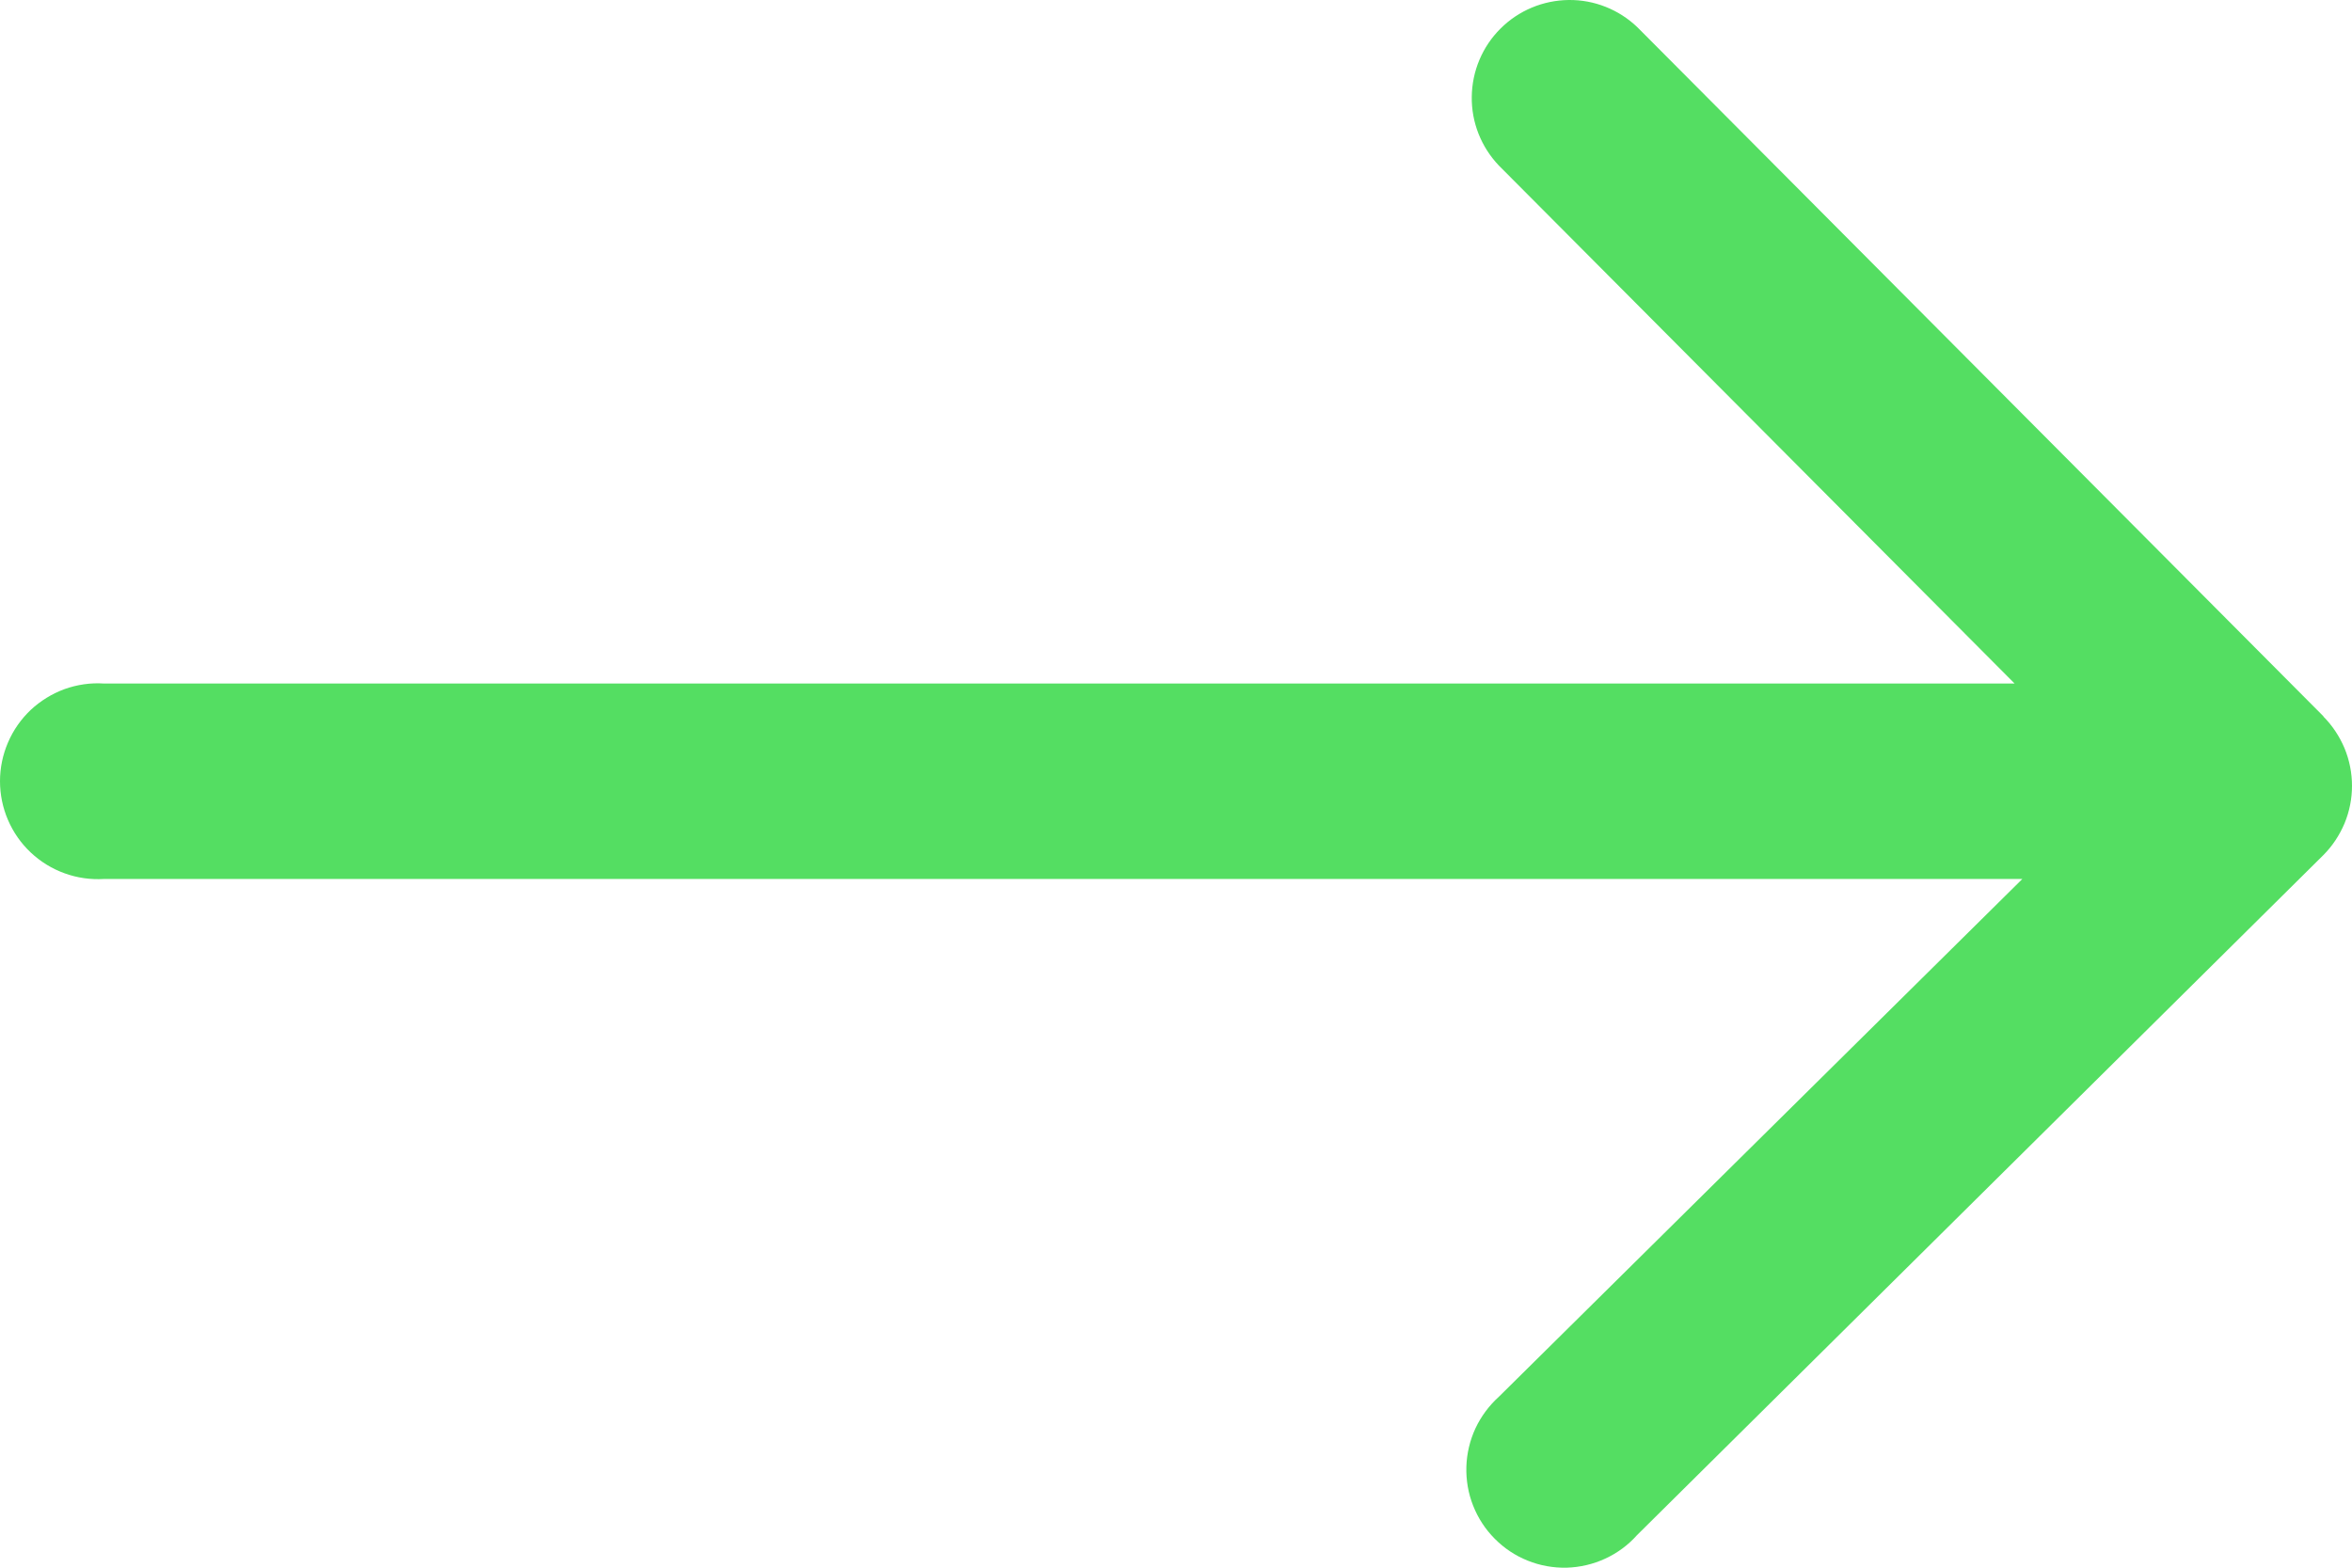
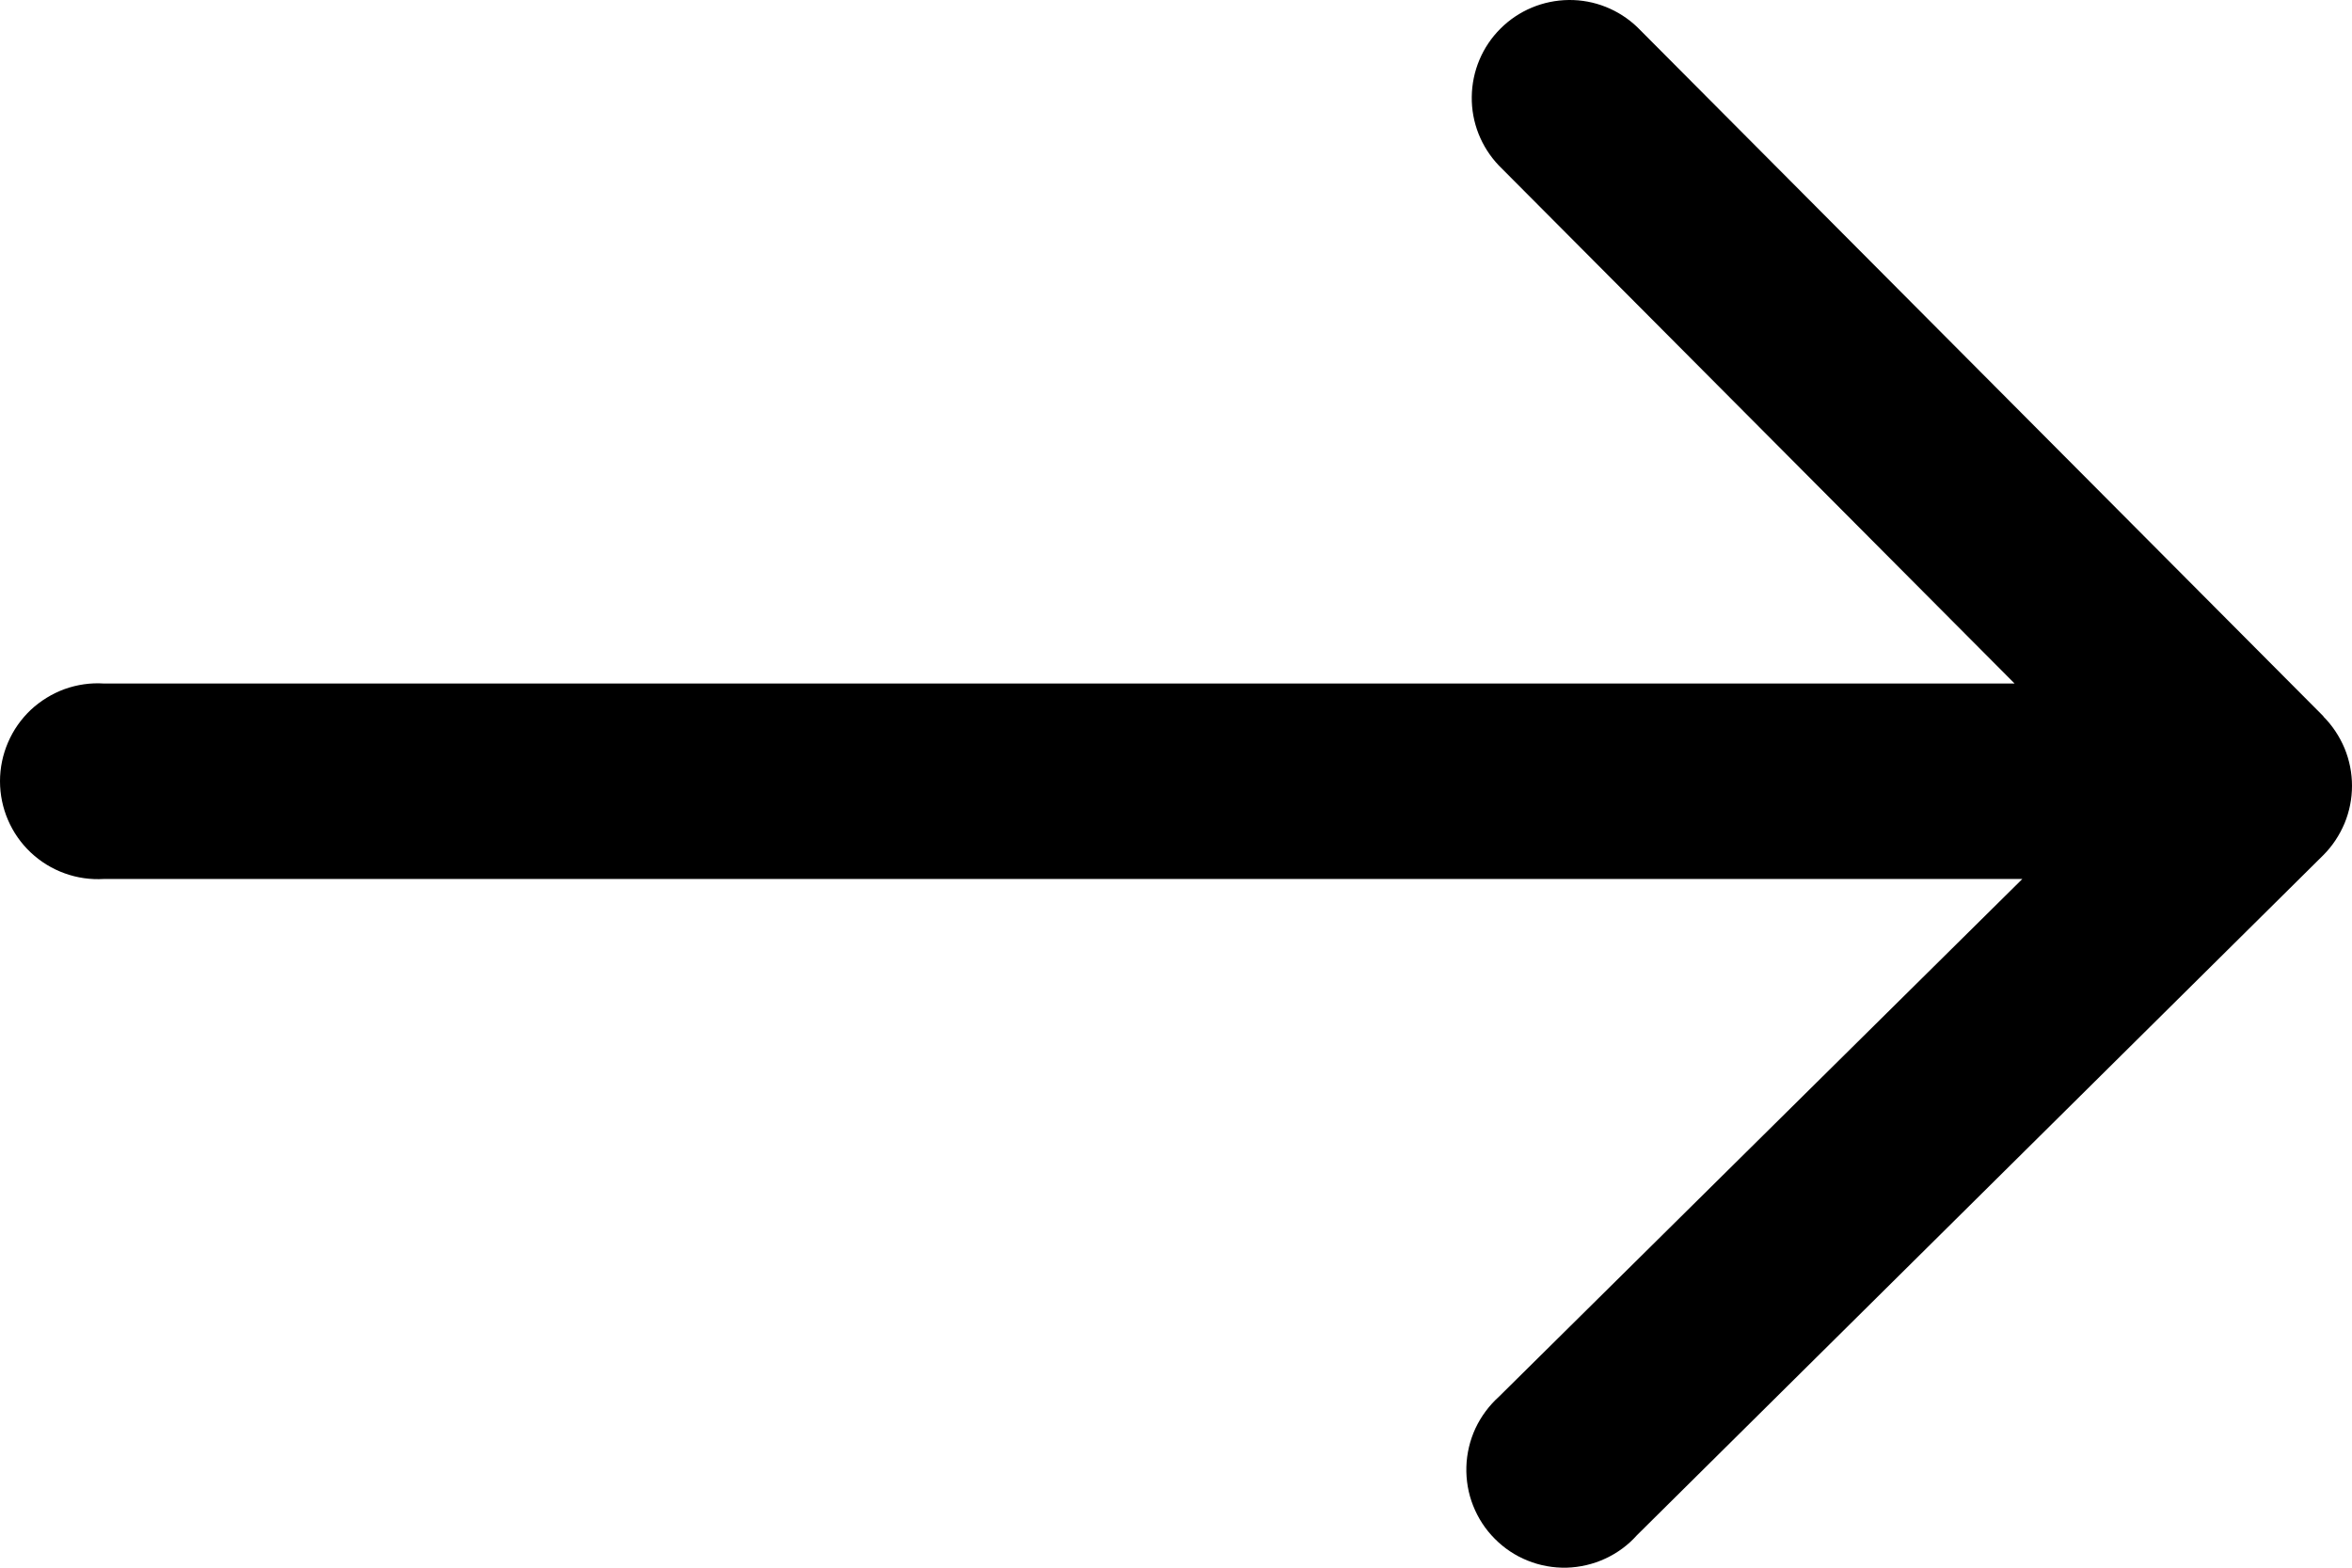
<svg xmlns="http://www.w3.org/2000/svg" width="24" height="16" viewBox="0 0 24 16" fill="none">
-   <path d="M23.71 7.312L16.708 0.278C16.519 0.097 16.268 -0.003 16.007 4.87818e-05C15.746 0.003 15.496 0.107 15.311 0.292C15.126 0.476 15.021 0.726 15.018 0.987C15.014 1.248 15.114 1.5 15.294 1.689L20.557 6.976H1.06C0.924 6.967 0.788 6.987 0.659 7.033C0.531 7.08 0.414 7.152 0.314 7.245C0.215 7.339 0.136 7.451 0.082 7.577C0.028 7.702 0 7.837 0 7.973C0 8.11 0.028 8.245 0.082 8.37C0.136 8.495 0.215 8.608 0.314 8.701C0.414 8.795 0.531 8.867 0.659 8.913C0.788 8.96 0.924 8.979 1.06 8.971H20.636L15.297 14.253C15.196 14.344 15.114 14.454 15.056 14.577C14.999 14.7 14.967 14.834 14.963 14.97C14.959 15.106 14.982 15.241 15.032 15.367C15.082 15.494 15.157 15.609 15.253 15.705C15.349 15.802 15.463 15.878 15.589 15.928C15.715 15.979 15.851 16.003 15.986 16C16.122 15.996 16.256 15.965 16.379 15.908C16.503 15.851 16.613 15.77 16.704 15.668L23.707 8.728C23.8 8.635 23.873 8.524 23.924 8.403C23.974 8.282 24 8.152 24 8.02C24 7.889 23.974 7.758 23.924 7.637C23.873 7.516 23.8 7.405 23.707 7.312H23.71Z" fill="#54DE62" />
+   <path d="M23.71 7.312L16.708 0.278C16.519 0.097 16.268 -0.003 16.007 4.87818e-05C15.746 0.003 15.496 0.107 15.311 0.292C15.126 0.476 15.021 0.726 15.018 0.987C15.014 1.248 15.114 1.5 15.294 1.689L20.557 6.976H1.06C0.924 6.967 0.788 6.987 0.659 7.033C0.531 7.08 0.414 7.152 0.314 7.245C0.215 7.339 0.136 7.451 0.082 7.577C0.028 7.702 0 7.837 0 7.973C0 8.11 0.028 8.245 0.082 8.37C0.136 8.495 0.215 8.608 0.314 8.701C0.414 8.795 0.531 8.867 0.659 8.913C0.788 8.96 0.924 8.979 1.06 8.971H20.636L15.297 14.253C15.196 14.344 15.114 14.454 15.056 14.577C14.999 14.7 14.967 14.834 14.963 14.97C14.959 15.106 14.982 15.241 15.032 15.367C15.082 15.494 15.157 15.609 15.253 15.705C15.349 15.802 15.463 15.878 15.589 15.928C15.715 15.979 15.851 16.003 15.986 16C16.122 15.996 16.256 15.965 16.379 15.908C16.503 15.851 16.613 15.77 16.704 15.668L23.707 8.728C23.8 8.635 23.873 8.524 23.924 8.403C23.974 8.282 24 8.152 24 8.02C24 7.889 23.974 7.758 23.924 7.637C23.873 7.516 23.8 7.405 23.707 7.312H23.71Z" fill="#000" />
</svg>
